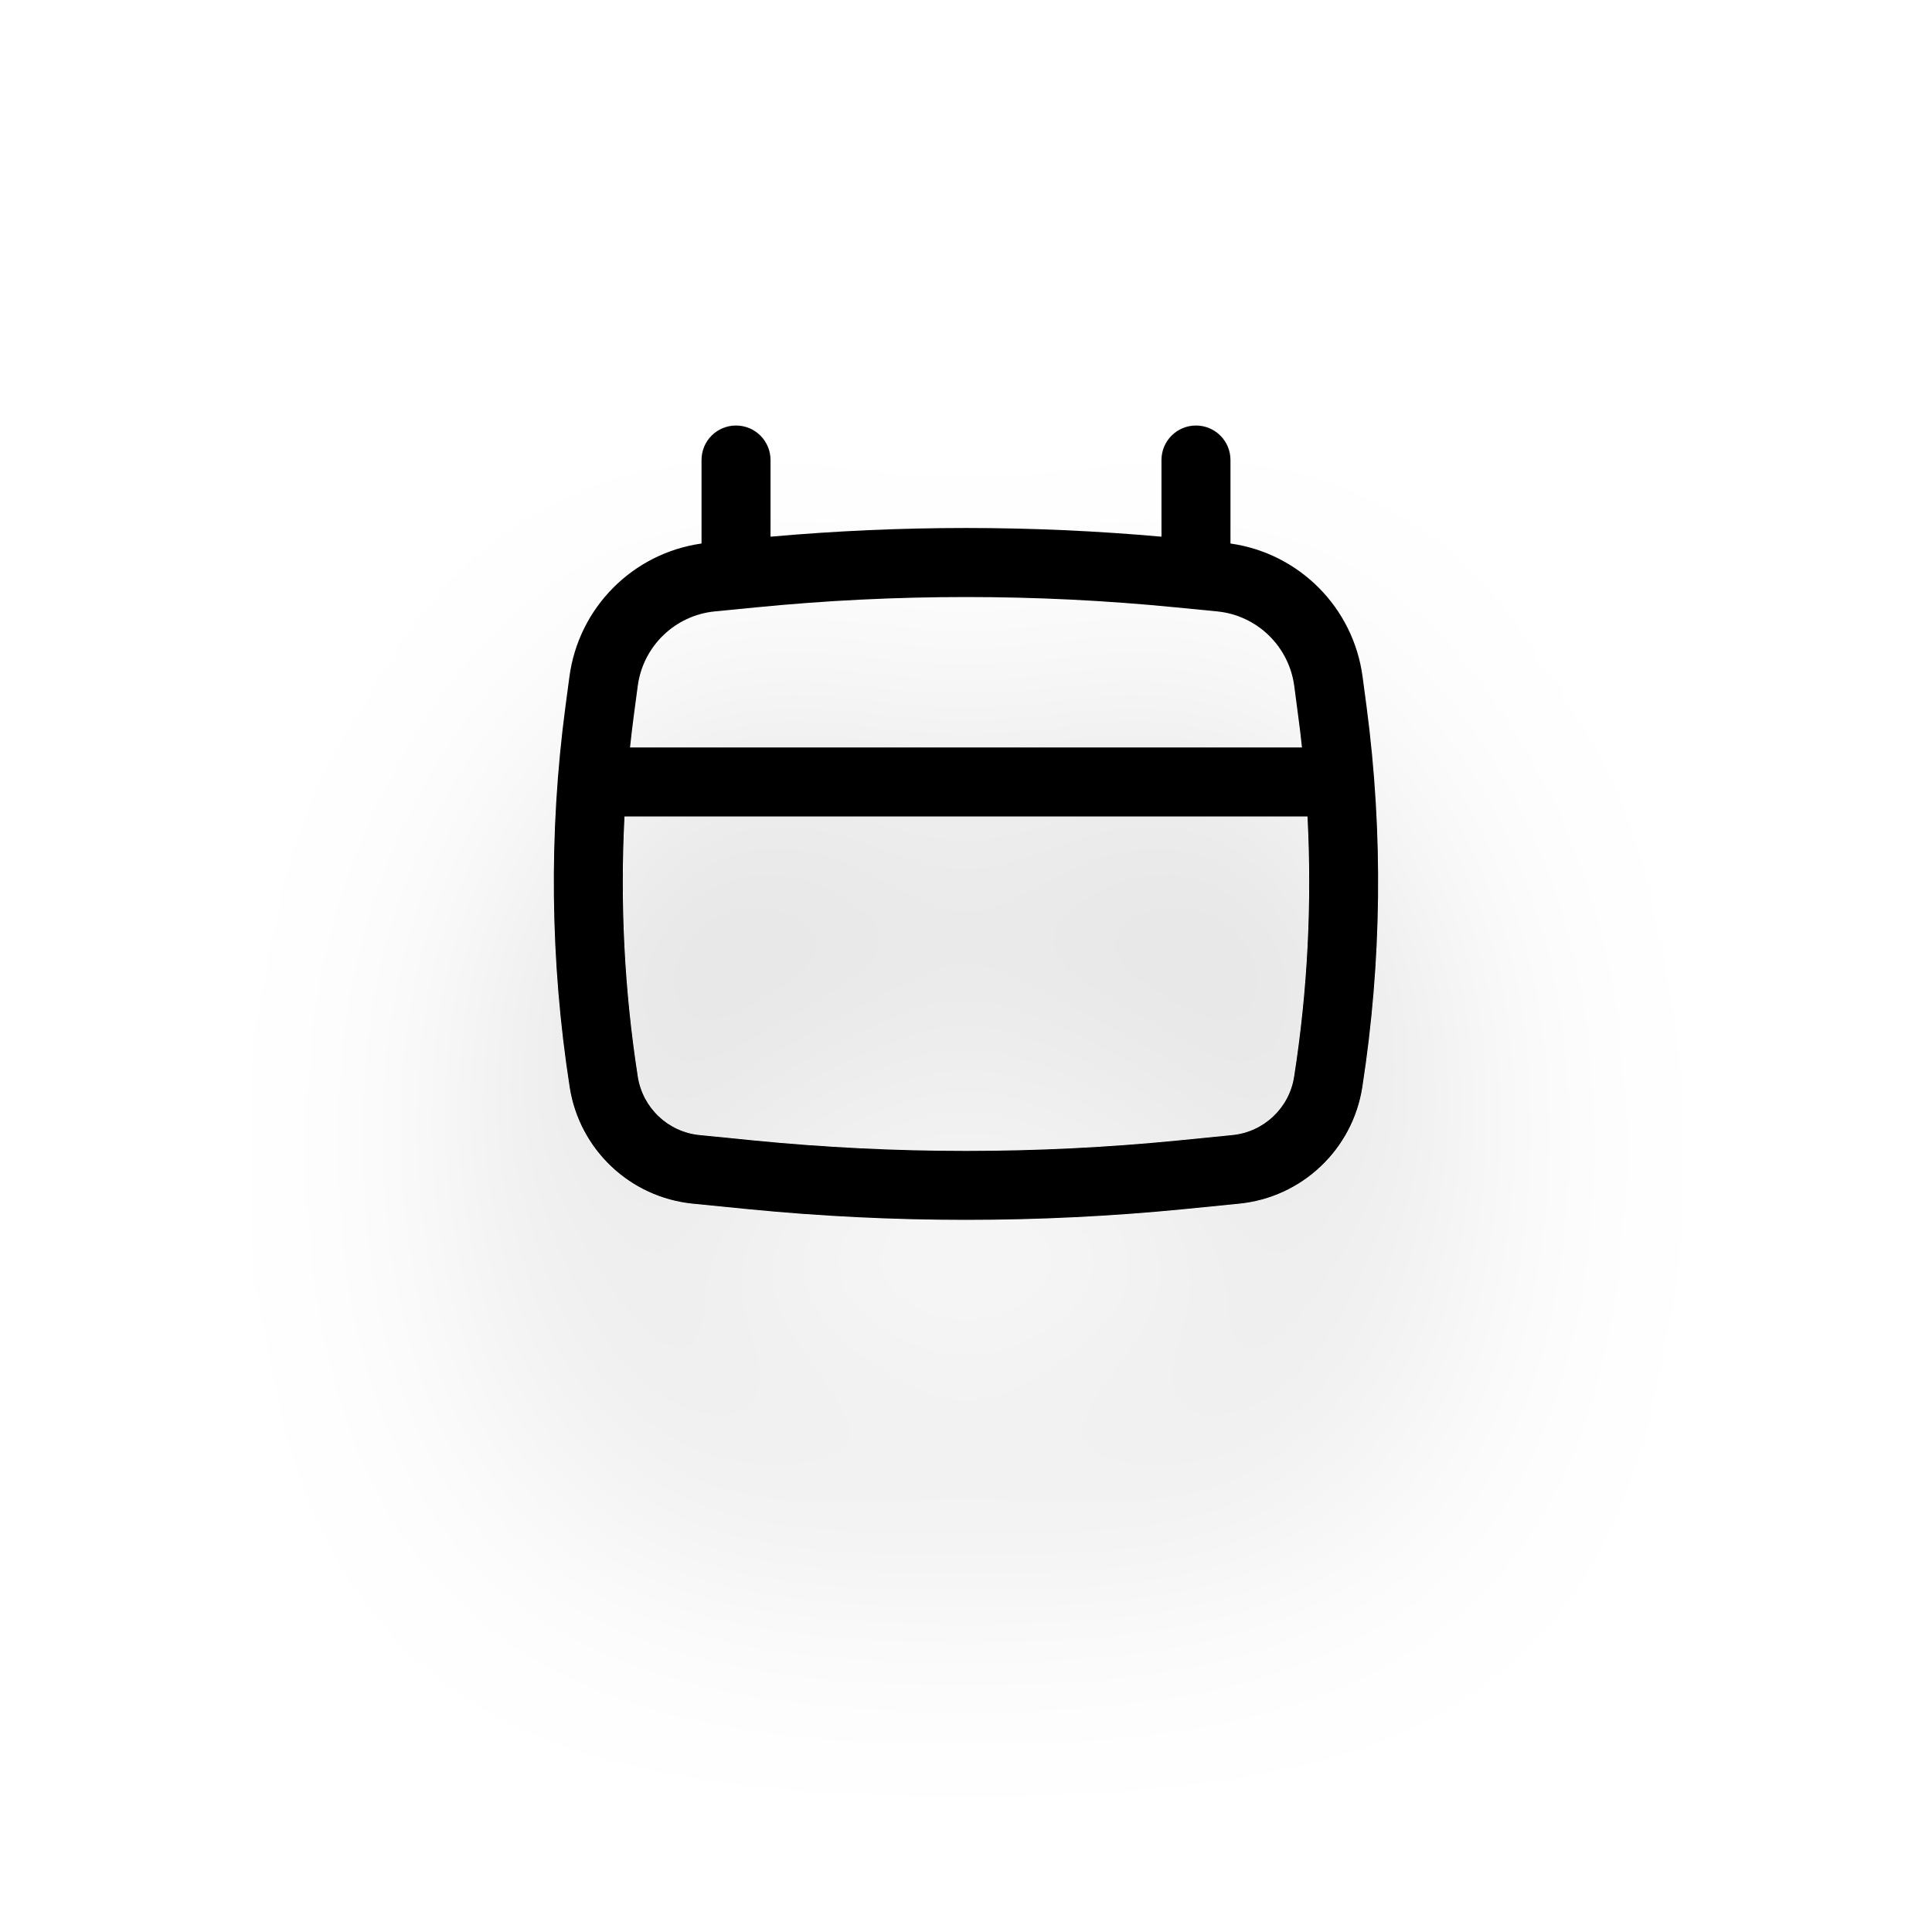
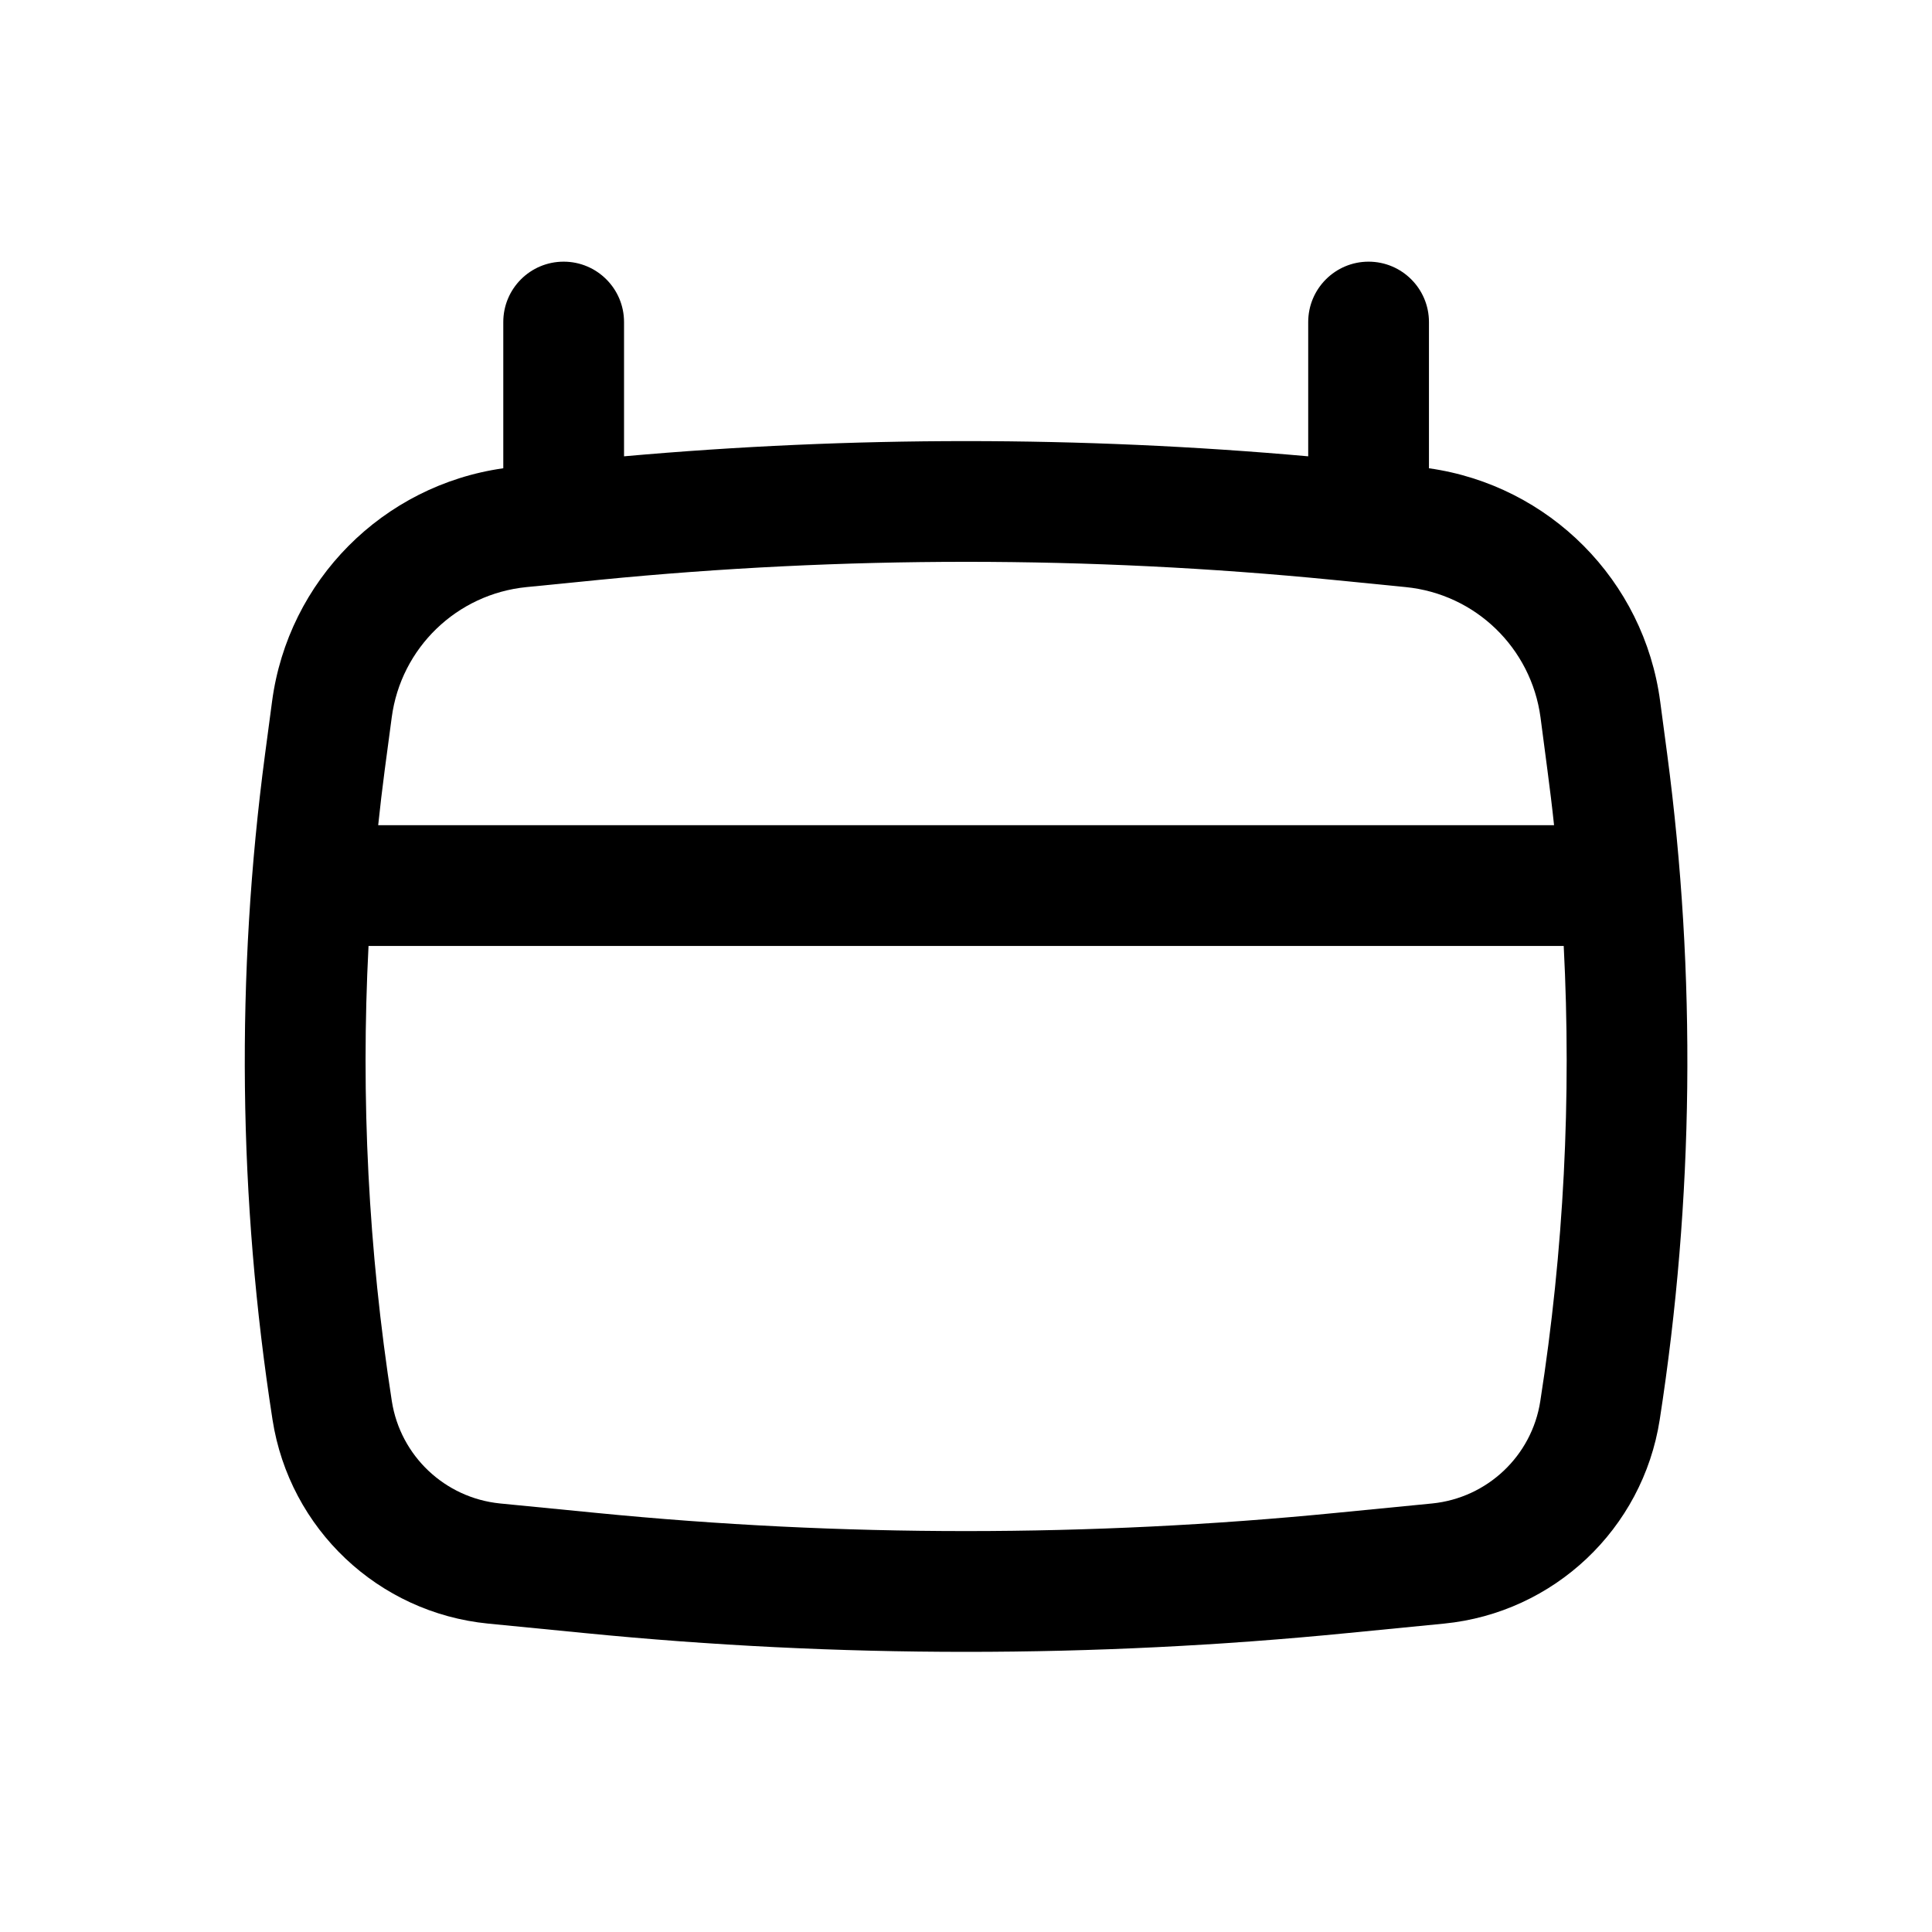
- <svg xmlns="http://www.w3.org/2000/svg" width="24" height="24" viewBox="0 0 24 28" fill="none">
-   <g filter="url(#filter0_d_1751_2390)">
-     <path fill-rule="evenodd" clip-rule="evenodd" d="M8.667 6.167C8.943 6.167 9.167 6.39 9.167 6.667V7.778C11.052 7.61 12.948 7.61 14.833 7.778V6.667C14.833 6.39 15.057 6.167 15.333 6.167C15.609 6.167 15.833 6.39 15.833 6.667V7.877C16.829 8.018 17.615 8.805 17.748 9.81L17.806 10.245C18.048 12.076 18.027 13.932 17.744 15.757C17.603 16.661 16.868 17.355 15.958 17.445L15.163 17.524C13.059 17.731 10.941 17.731 8.837 17.524L8.042 17.445C7.131 17.355 6.397 16.661 6.256 15.757C5.972 13.932 5.951 12.076 6.194 10.245L6.252 9.81C6.385 8.805 7.171 8.018 8.167 7.877V6.667C8.167 6.39 8.39 6.167 8.667 6.167ZM8.963 8.802C10.983 8.603 13.017 8.603 15.036 8.802L15.64 8.861C16.218 8.918 16.68 9.366 16.757 9.941L16.814 10.376C16.835 10.528 16.853 10.681 16.869 10.833H7.131C7.147 10.681 7.165 10.528 7.185 10.376L7.243 9.941C7.319 9.366 7.782 8.918 8.36 8.861L8.963 8.802ZM7.051 11.833C6.986 13.092 7.05 14.355 7.244 15.603C7.315 16.057 7.683 16.405 8.14 16.45L8.935 16.529C10.973 16.73 13.026 16.73 15.064 16.529L15.86 16.45C16.316 16.405 16.685 16.057 16.755 15.603C16.95 14.355 17.014 13.092 16.949 11.833H7.051Z" fill="black" />
+ <svg xmlns="http://www.w3.org/2000/svg" width="16" height="16" viewBox="0 0 16 16" fill="none">
+   <g id="Outline/General/Calendar">
+     <path id="Icon" fill-rule="evenodd" clip-rule="evenodd" d="M4.668 2.167C4.944 2.167 5.168 2.391 5.168 2.667V3.779C7.053 3.611 8.949 3.611 10.834 3.779V2.667C10.834 2.391 11.058 2.167 11.334 2.167C11.61 2.167 11.834 2.391 11.834 2.667V3.878C12.83 4.019 13.616 4.806 13.749 5.81L13.807 6.246C14.049 8.076 14.028 9.933 13.745 11.758C13.604 12.662 12.869 13.356 11.959 13.446L11.164 13.524C9.06 13.732 6.941 13.732 4.838 13.524L4.043 13.446C3.132 13.356 2.398 12.662 2.257 11.758C1.973 9.933 1.952 8.076 2.195 6.246L2.253 5.81C2.386 4.806 3.172 4.019 4.168 3.878V2.667C4.168 2.391 4.391 2.167 4.668 2.167ZM4.964 4.802C6.984 4.603 9.018 4.603 11.037 4.802L11.641 4.862C12.219 4.919 12.681 5.366 12.758 5.942L12.815 6.377C12.835 6.529 12.854 6.681 12.87 6.834H3.132C3.148 6.681 3.166 6.529 3.186 6.377L3.244 5.942C3.32 5.366 3.783 4.919 4.361 4.862L4.964 4.802ZM3.052 7.834C2.987 9.092 3.051 10.356 3.245 11.604C3.316 12.057 3.684 12.405 4.141 12.451L4.936 12.529C6.974 12.73 9.027 12.73 11.065 12.529L11.861 12.451C12.317 12.405 12.686 12.057 12.756 11.604C12.951 10.356 13.015 9.092 12.95 7.834H3.052Z" fill="black" />
  </g>
-   <defs>
-     <filter id="filter0_d_1751_2390" x="-4" y="0" width="32" height="32" filterUnits="userSpaceOnUse" color-interpolation-filters="sRGB">
-       <feFlood flood-opacity="0" result="BackgroundImageFix" />
-       <feColorMatrix in="SourceAlpha" type="matrix" values="0 0 0 0 0 0 0 0 0 0 0 0 0 0 0 0 0 0 127 0" result="hardAlpha" />
-       <feOffset dy="4" />
-       <feGaussianBlur stdDeviation="2" />
-       <feComposite in2="hardAlpha" operator="out" />
-       <feColorMatrix type="matrix" values="0 0 0 0 0 0 0 0 0 0 0 0 0 0 0 0 0 0 0.25 0" />
-       <feBlend mode="normal" in2="BackgroundImageFix" result="effect1_dropShadow_1751_2390" />
-       <feBlend mode="normal" in="SourceGraphic" in2="effect1_dropShadow_1751_2390" result="shape" />
-     </filter>
-   </defs>
</svg>
